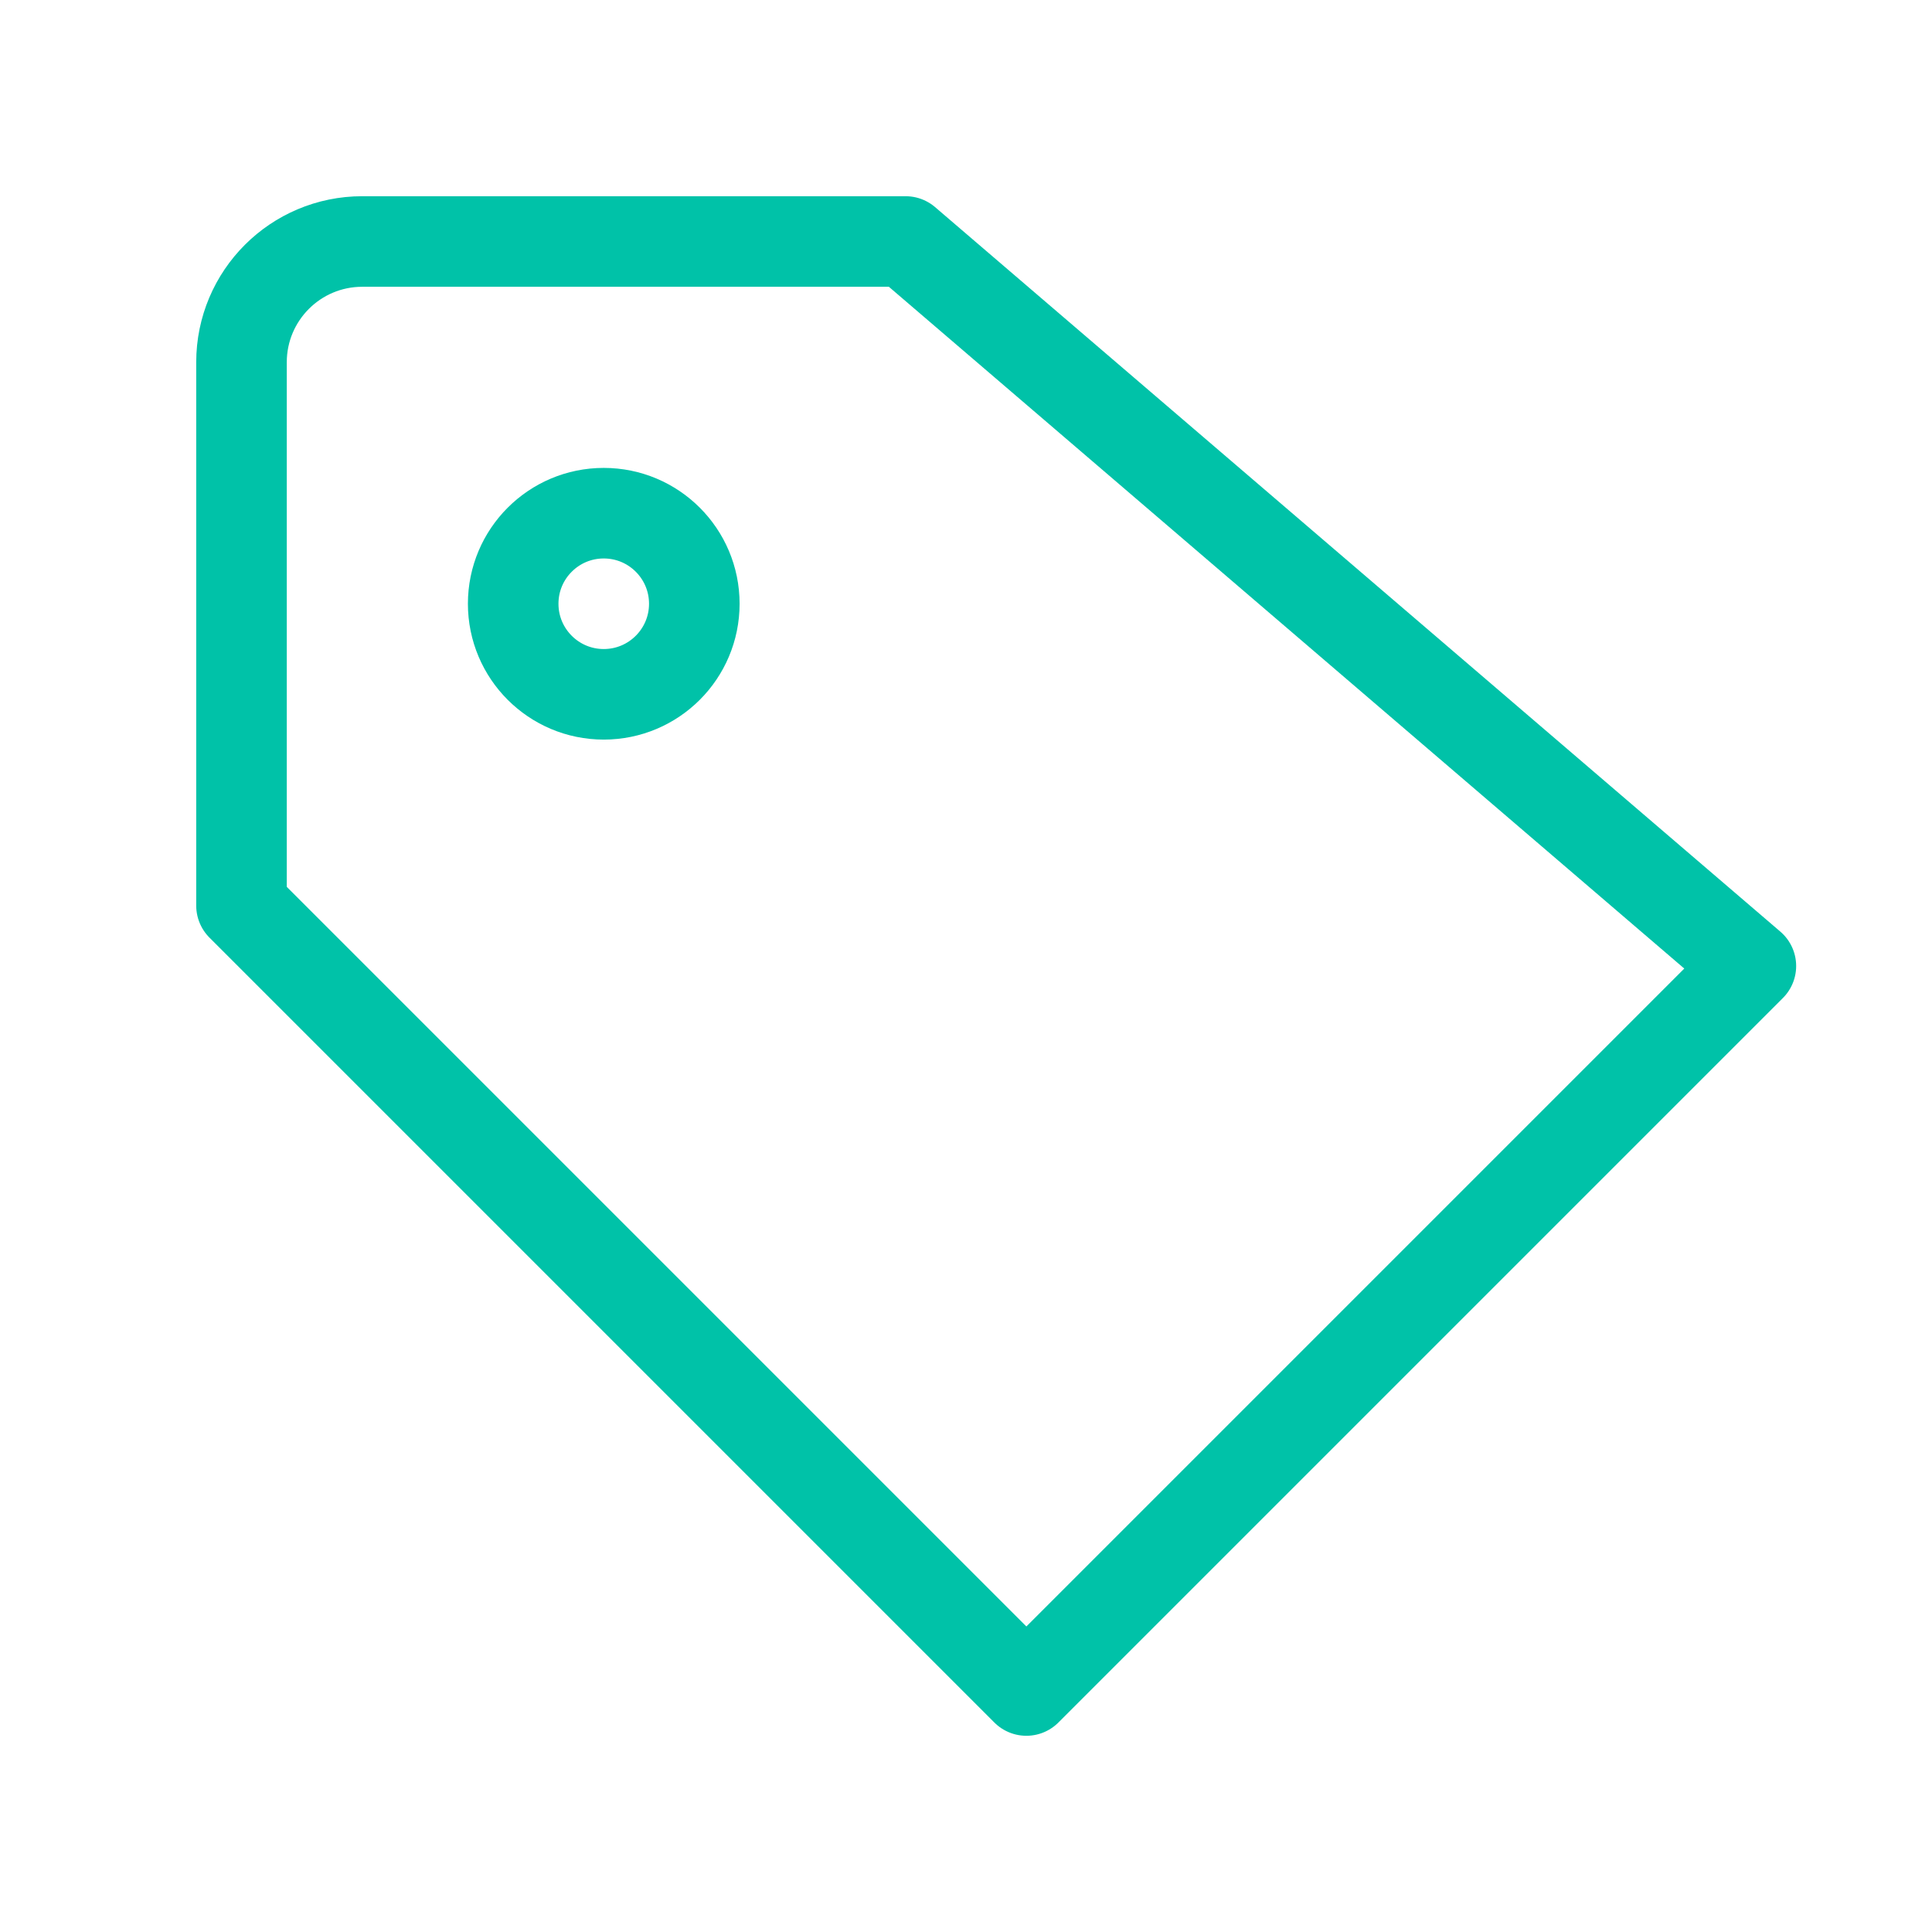
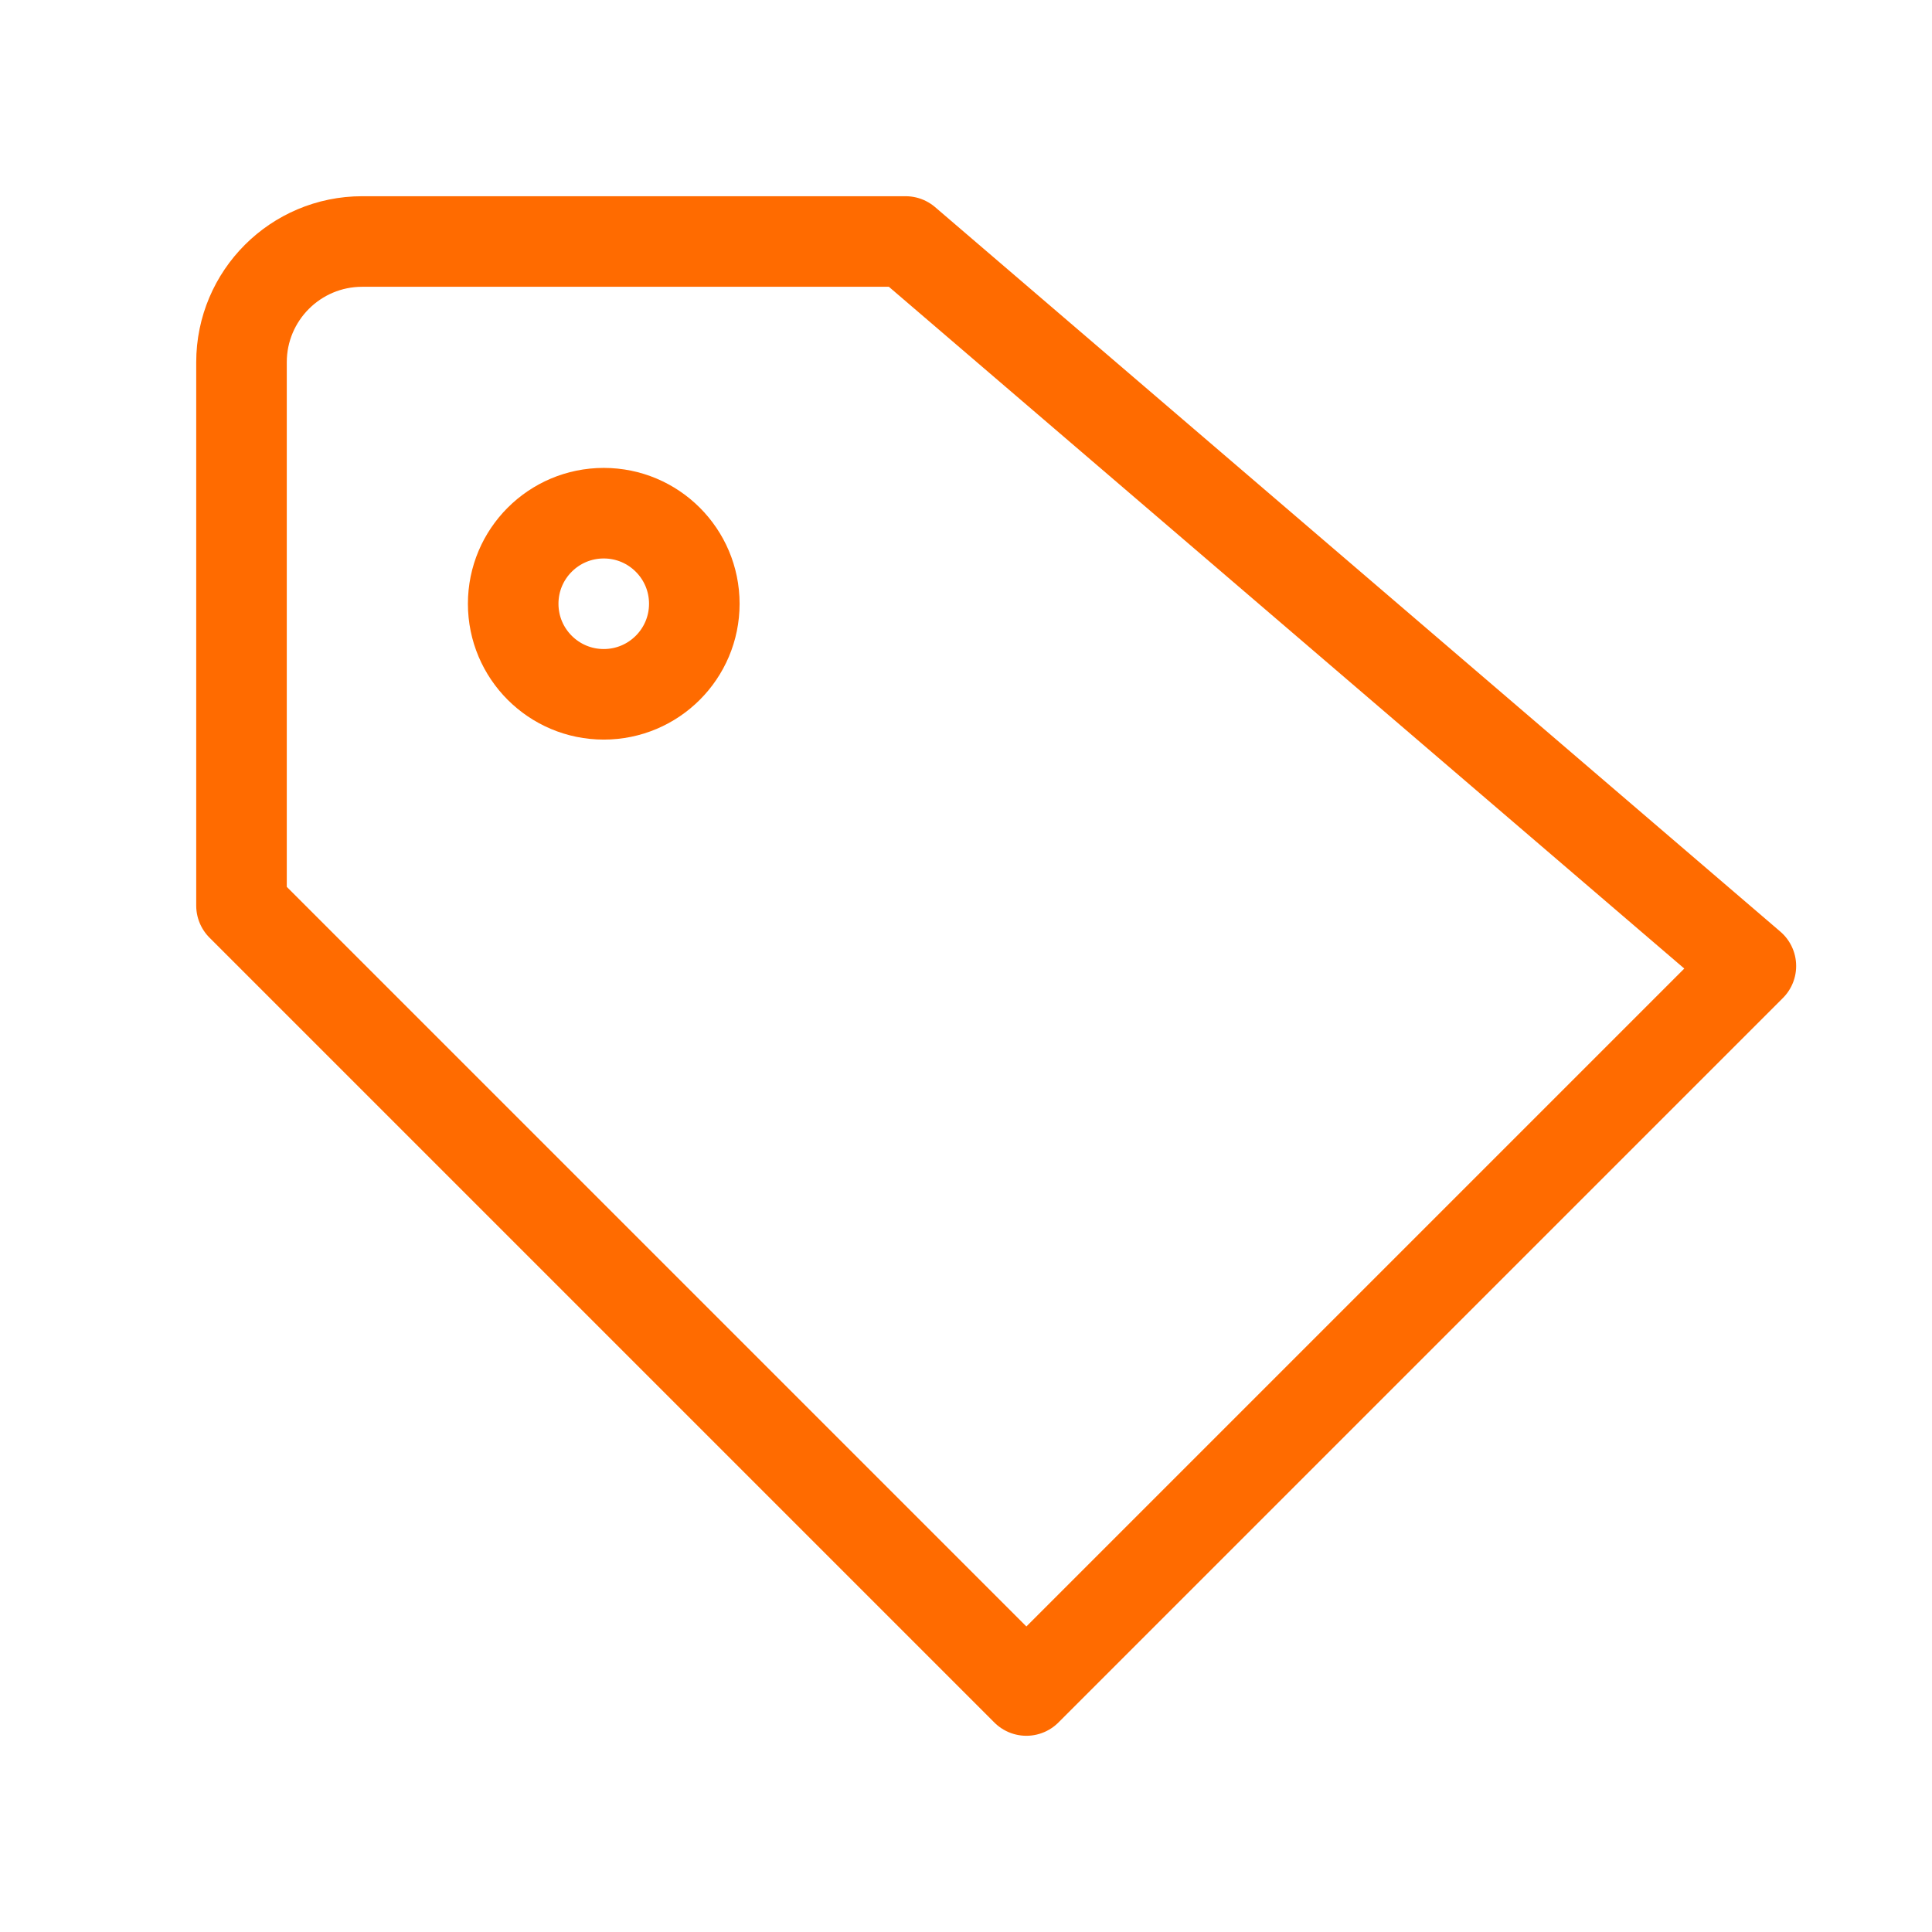
- <svg xmlns="http://www.w3.org/2000/svg" viewBox="0 0 64 64" width="64" height="64" fill="none" stroke="#00c2a8" stroke-width="3" stroke-linecap="round" stroke-linejoin="round">
+ <svg xmlns="http://www.w3.org/2000/svg" viewBox="0 0 64 64" width="64" height="64" fill="none" stroke="#ff6b00" stroke-width="3" stroke-linecap="round" stroke-linejoin="round">
  <path d="M30 8H12a4 4 0 00-4 4v18l26 26 24-24z" />
  <circle cx="20" cy="20" r="3" />
</svg>
